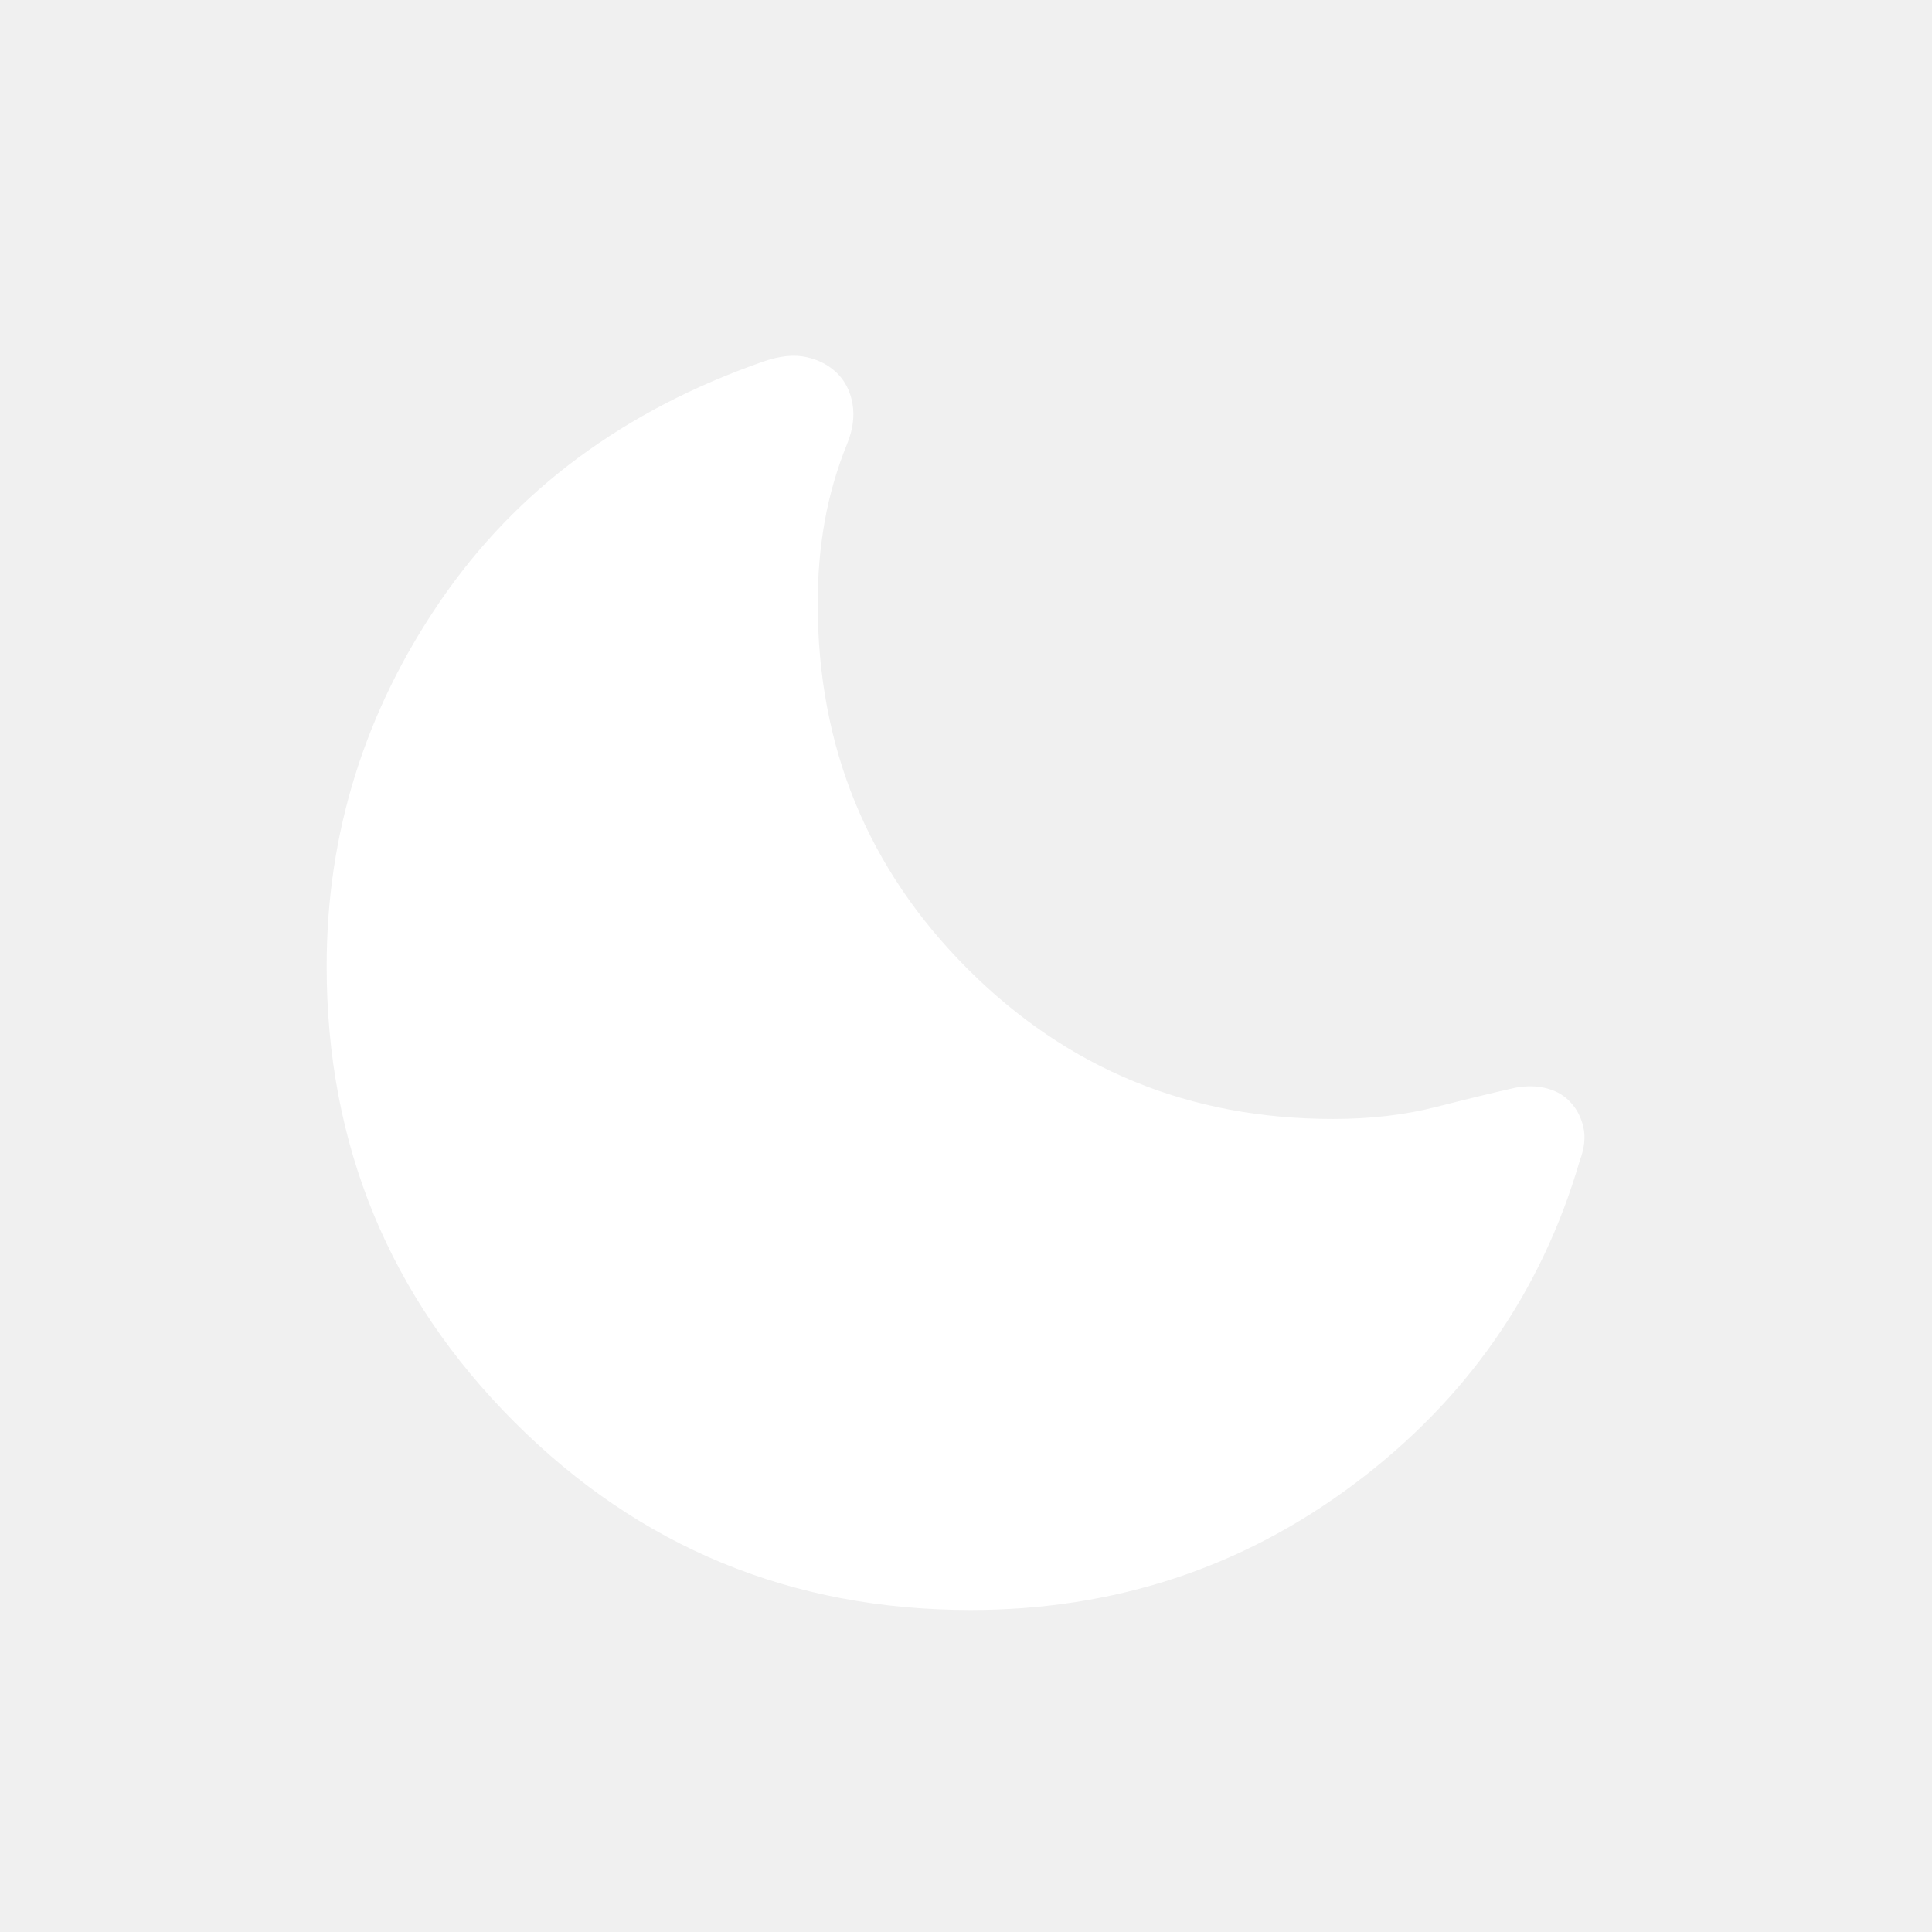
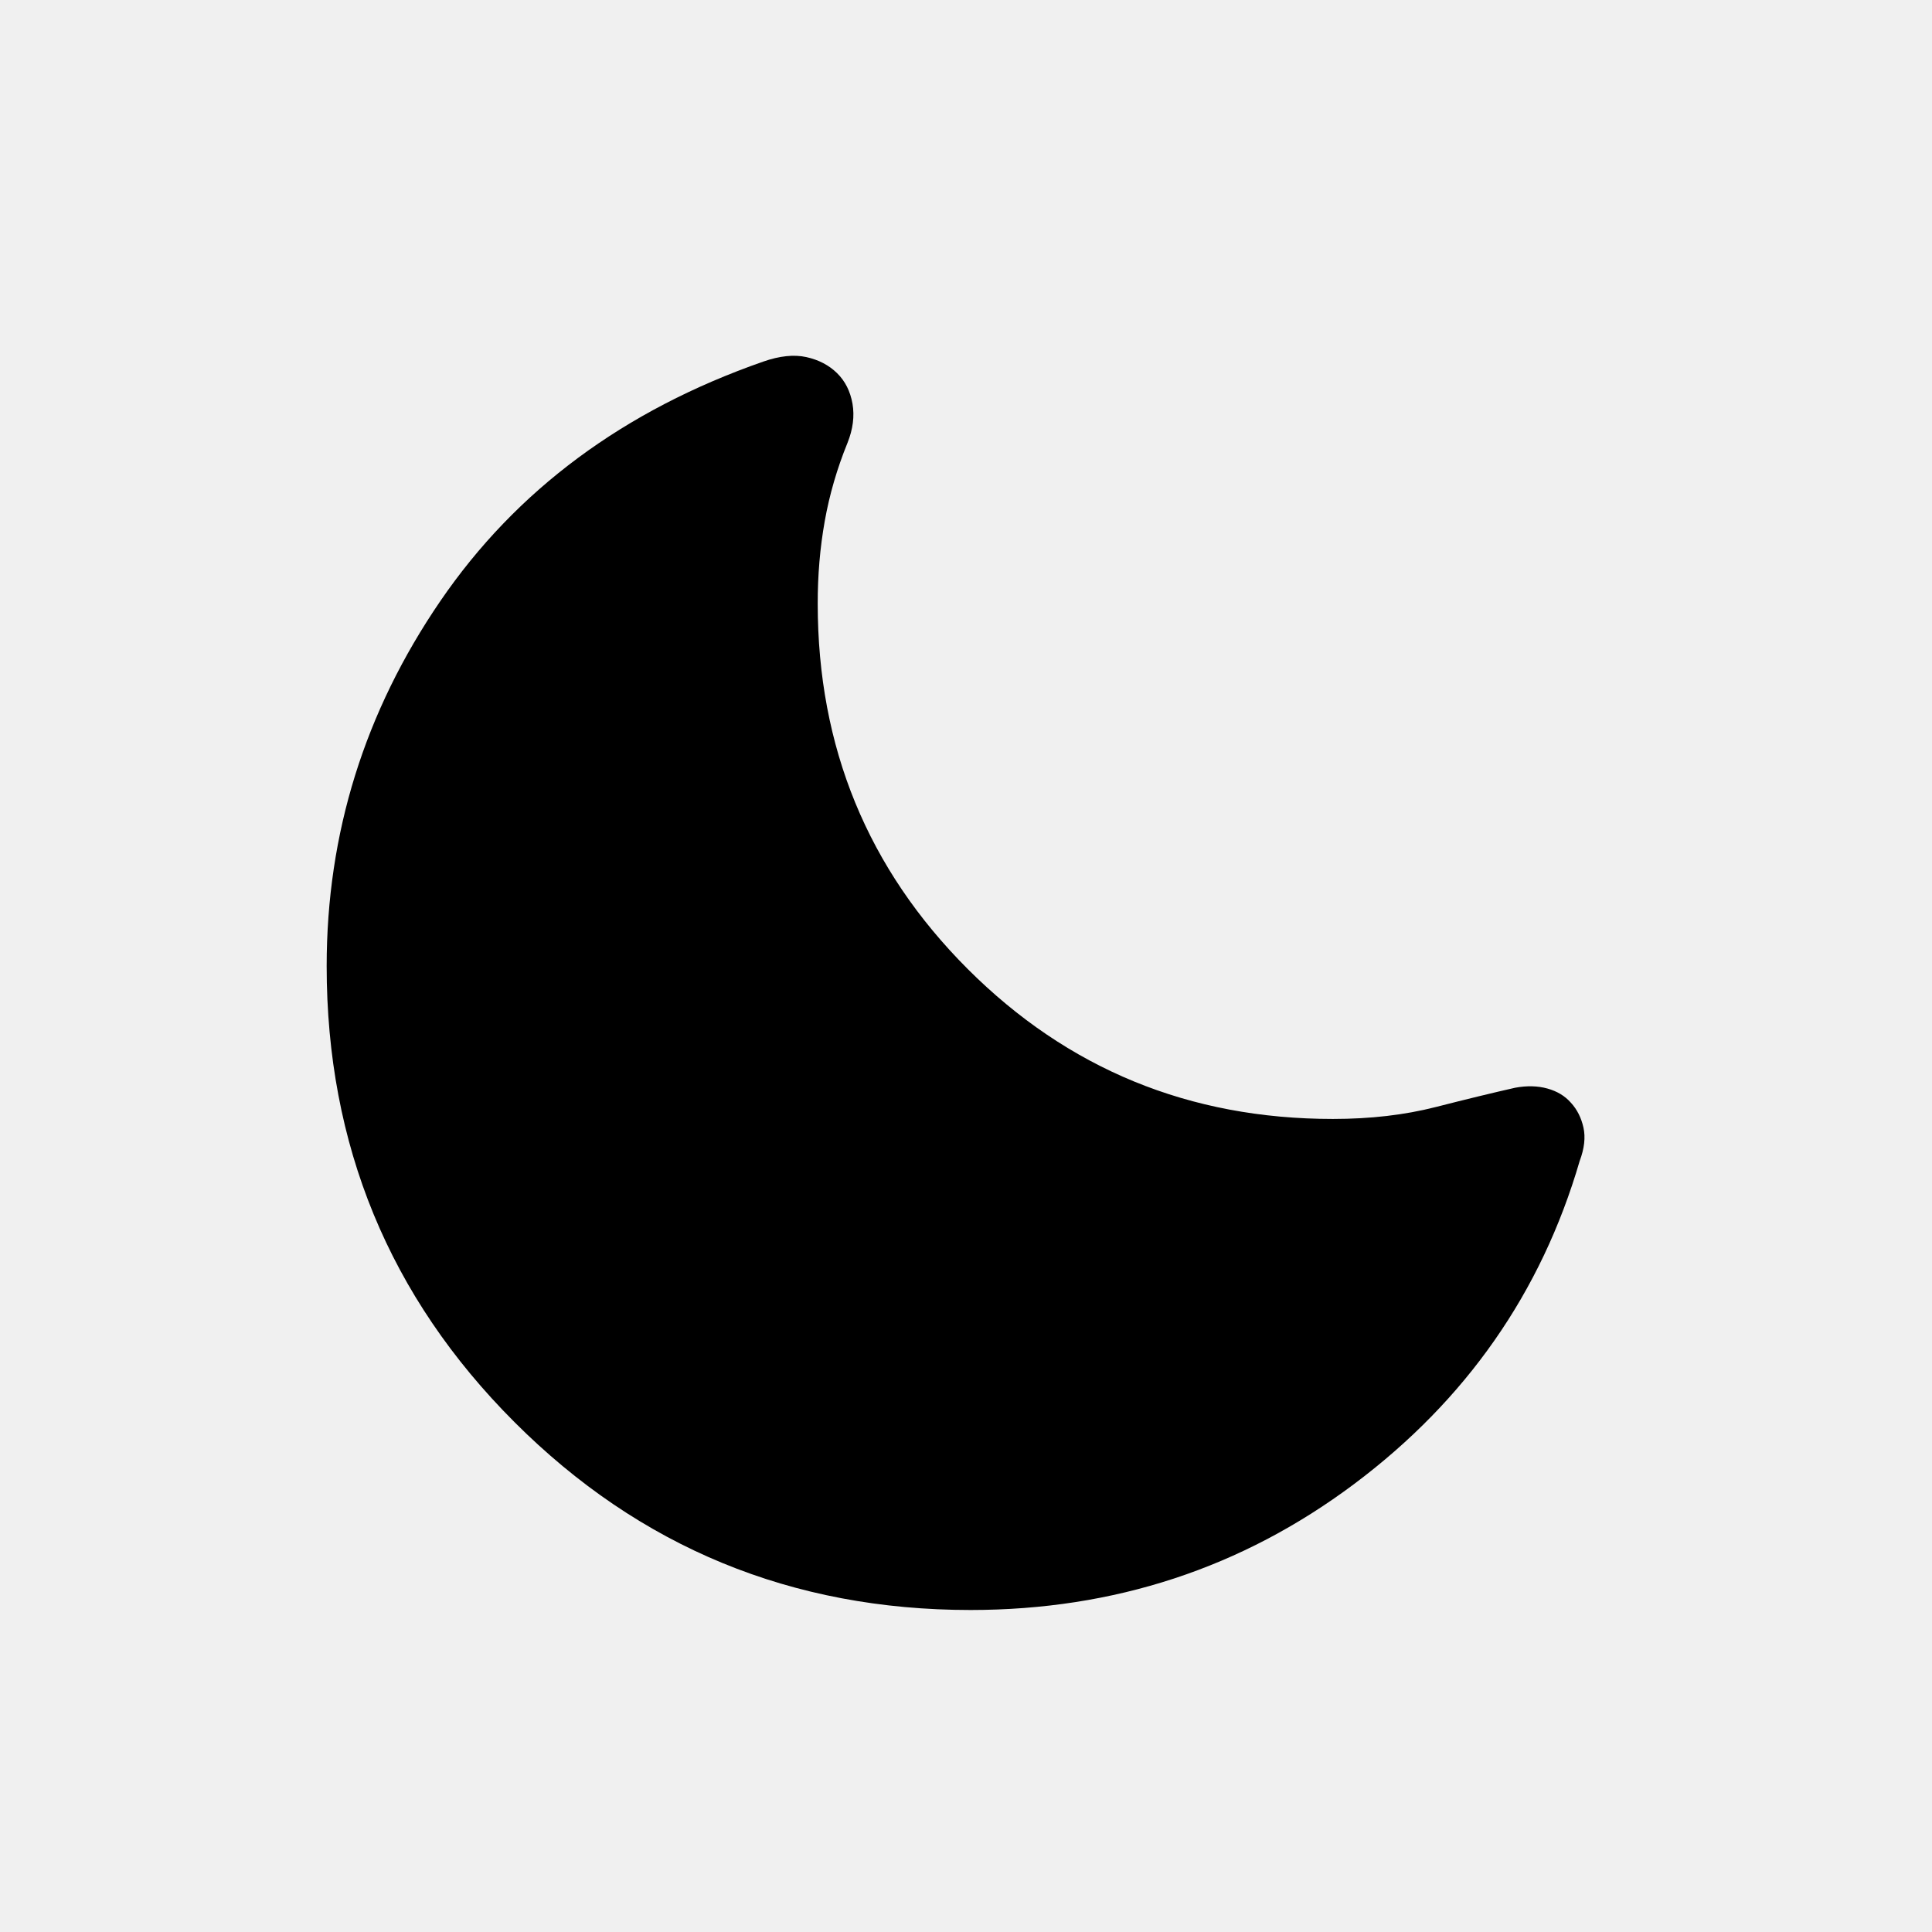
<svg xmlns="http://www.w3.org/2000/svg" width="24" height="24" viewBox="0 0 24 24">
-   <path fill="white" d="M12.058 20q-3.333 0-5.667-2.334T4.058 12q0-2.47 1.413-4.535q1.414-2.067 4.01-2.973q.306-.107.536-.056t.381.199t.192.38q.04.233-.063.489q-.194.477-.282.971T10.158 7.5q0 2.673 1.863 4.537q1.864 1.863 4.537 1.863q.698 0 1.277-.148q.58-.148.988-.24q.218-.04.399.01t.292.176q.115.125.156.308t-.047.417q-.715 2.45-2.803 4.013T12.058 20" />
+   <path fill="black" d="M12.058 20q-3.333 0-5.667-2.334T4.058 12q0-2.47 1.413-4.535q1.414-2.067 4.01-2.973q.306-.107.536-.056t.381.199t.192.38q.04.233-.063.489q-.194.477-.282.971T10.158 7.5q0 2.673 1.863 4.537q1.864 1.863 4.537 1.863q.698 0 1.277-.148q.58-.148.988-.24q.218-.04.399.01t.292.176q.115.125.156.308t-.047.417q-.715 2.45-2.803 4.013T12.058 20" />
</svg>
